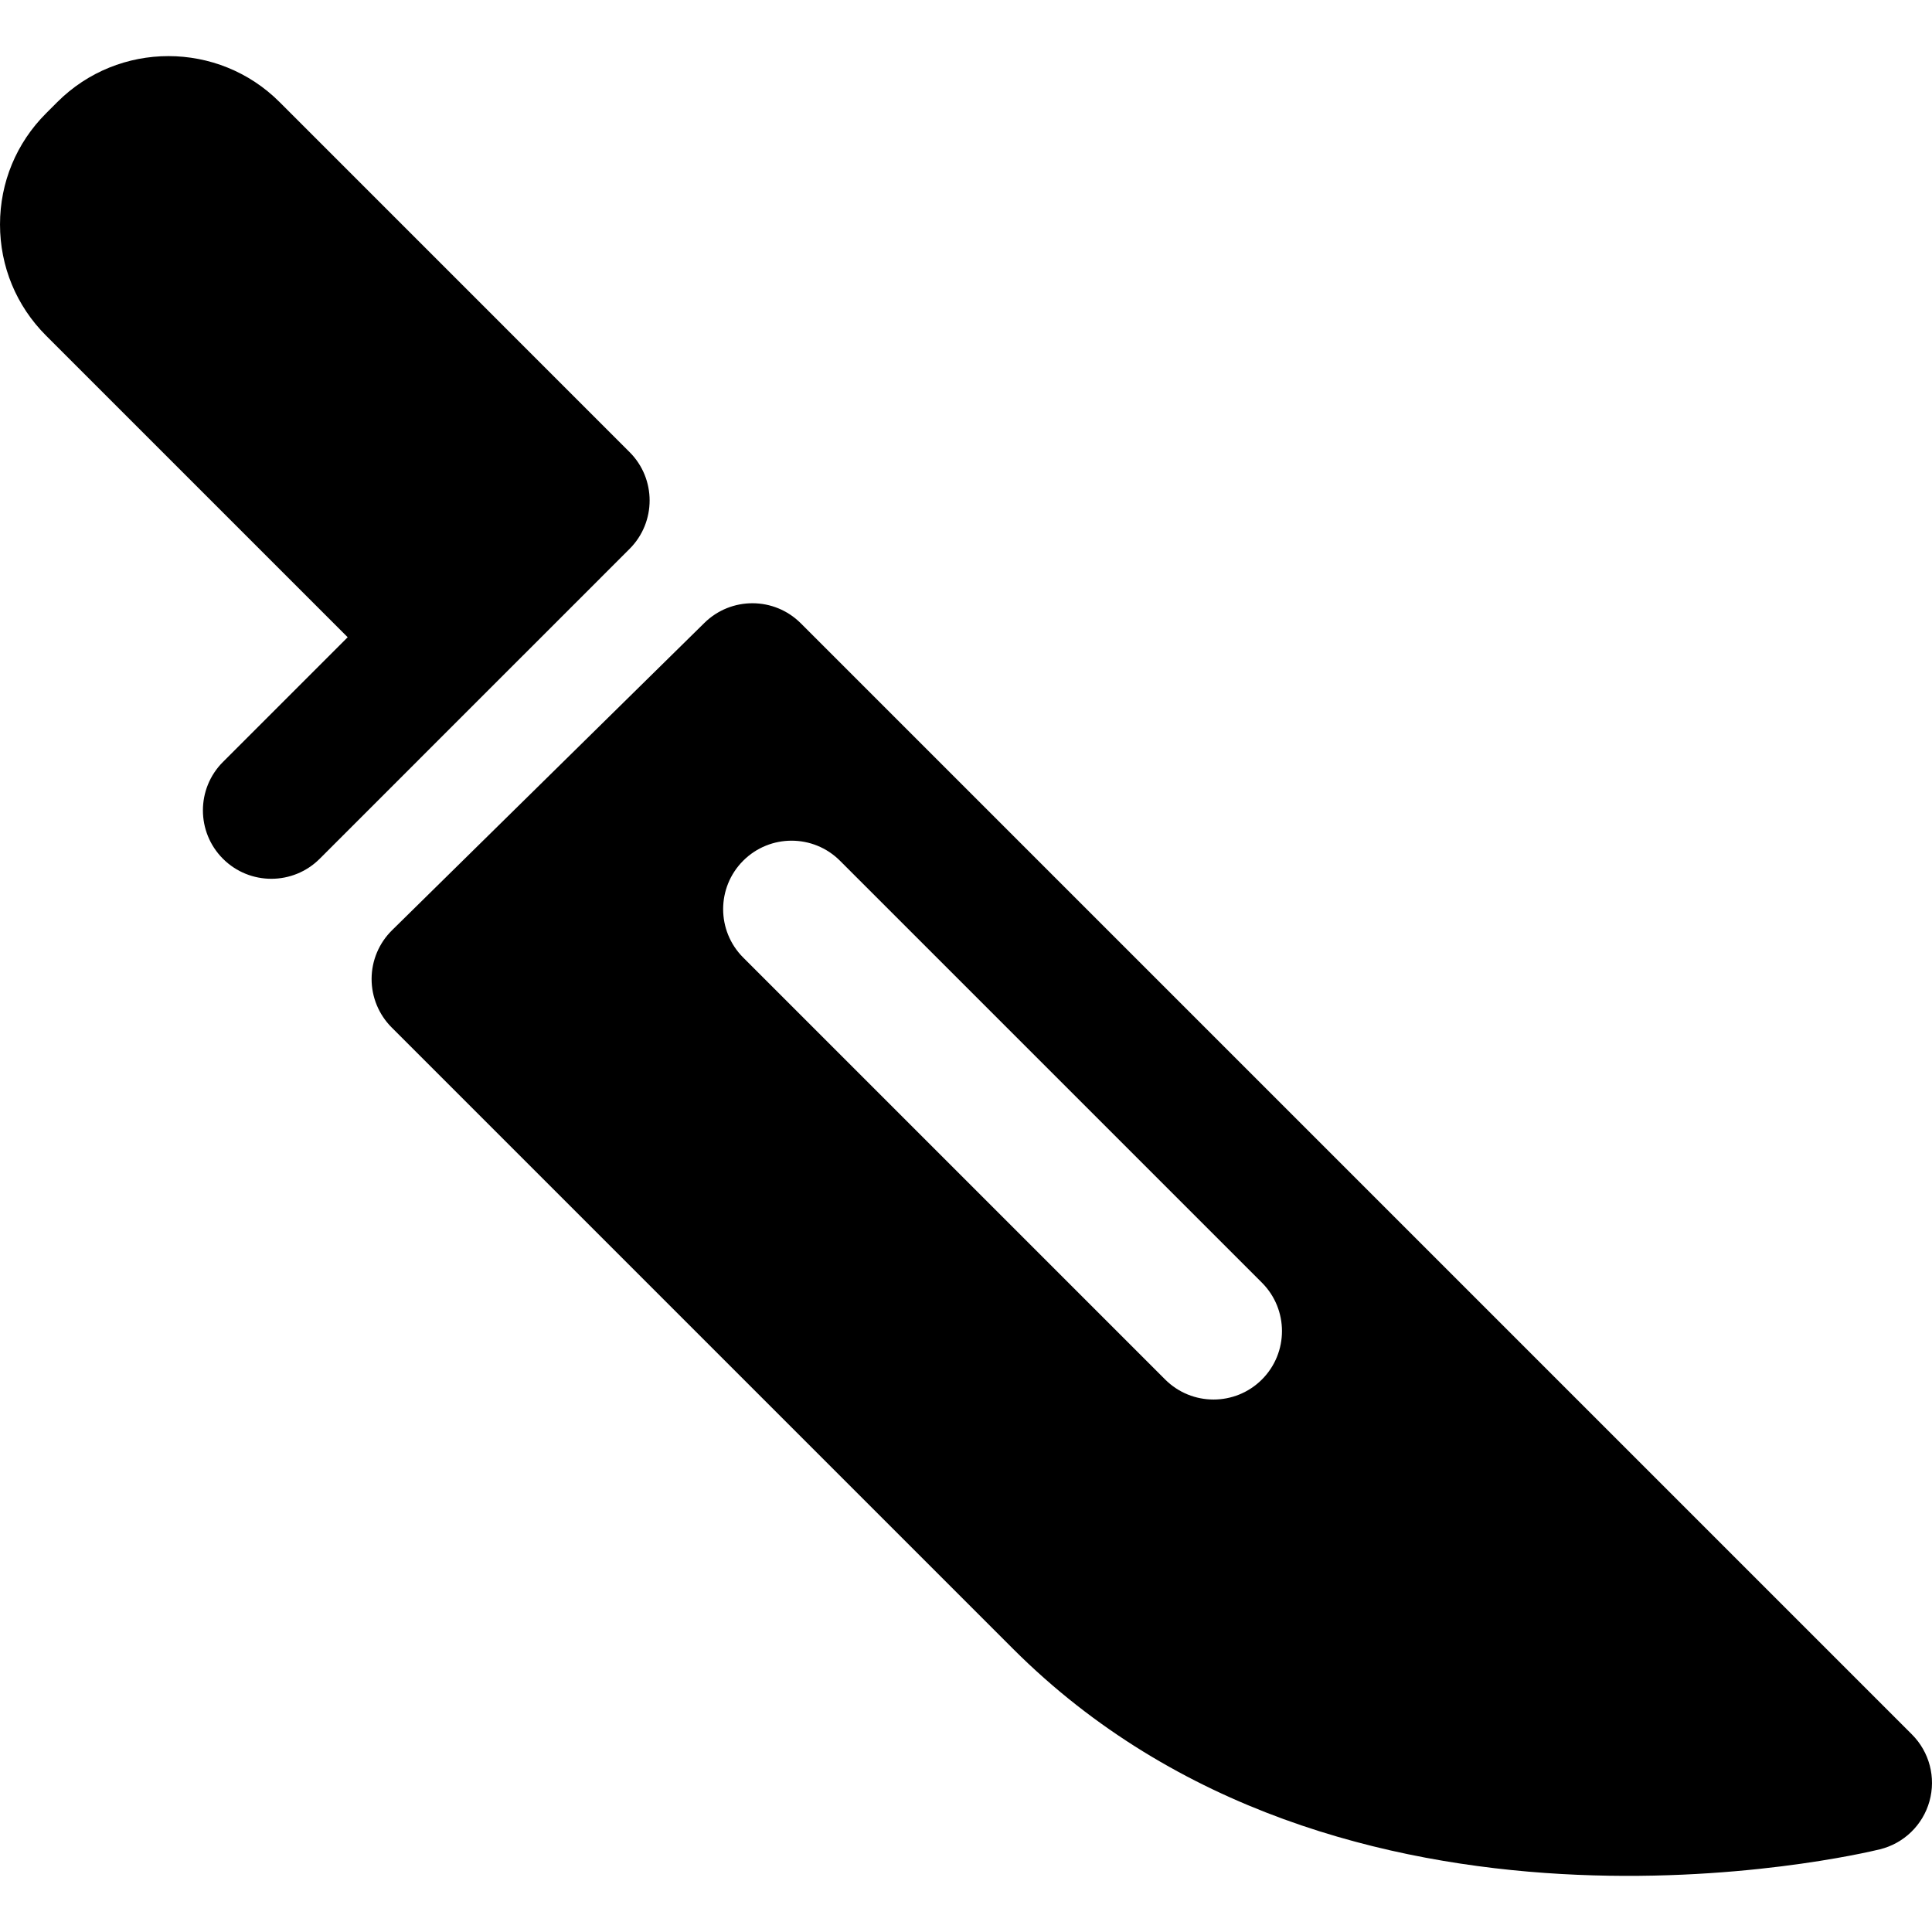
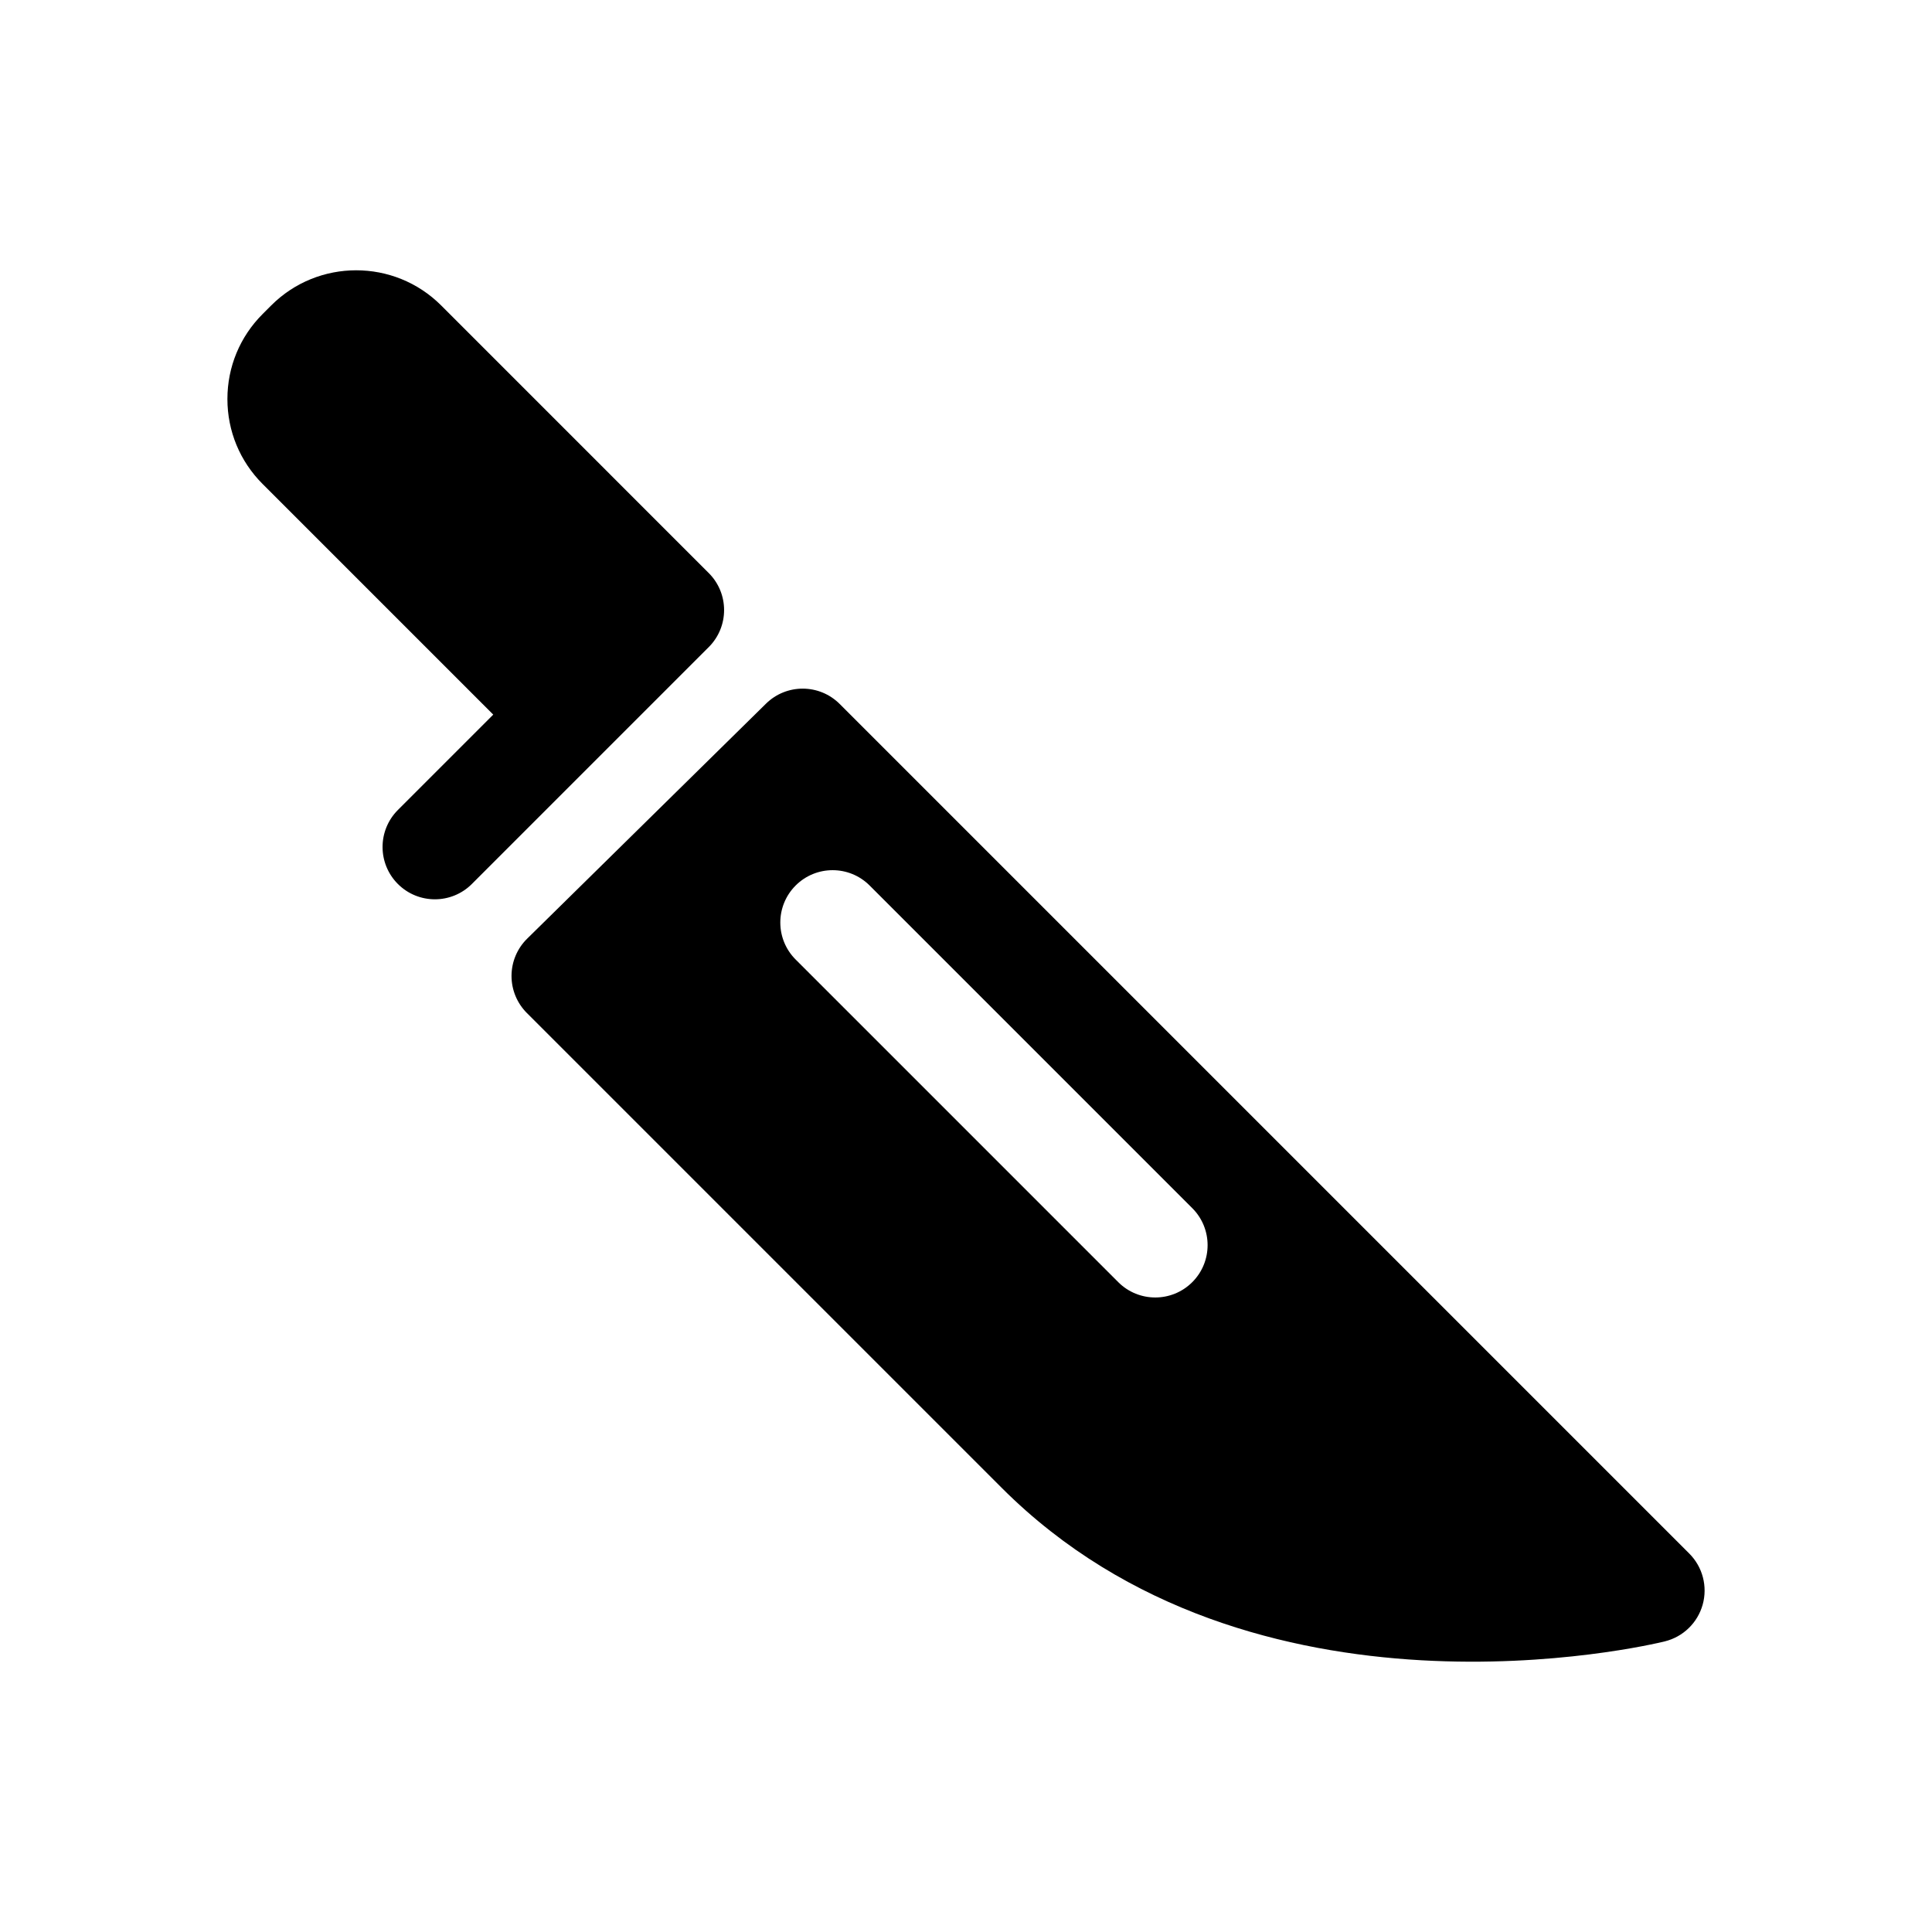
<svg xmlns="http://www.w3.org/2000/svg" fill="#000000" height="800px" width="800px" version="1.1" id="Capa_1" viewBox="0 0 211.727 211.727" xml:space="preserve">
  <defs id="defs1" />
-   <path d="m 35.039,94.109 18.973,-18.973 7.492,-7.492 7.492,-7.492 c 2.927,-2.93 2.929,-7.679 0,-10.606 l -38.36,-38.362 c -6.714,-6.713 -17.64,-6.714 -24.357,0.003 l -1.233,1.234 c -3.253,3.252 -5.045,7.577 -5.045,12.178 0,4.6 1.791,8.925 5.044,12.178 l 33.057,33.057 -13.669,13.669 c -1.464,1.465 -2.196,3.385 -2.196,5.304 0,1.919 0.732,3.839 2.196,5.304 2.928,2.927 7.677,2.927 10.606,-0.002 z m 75.956,86.562 -68.076,-68.076 c -1.406,-1.407 -2.196,-3.315 -2.196,-5.304 0,-0.01 0,-0.021 0,-0.03 0.008,-2 0.814,-3.913 2.24,-5.315 l 34.232,-33.682 c 2.936,-2.889 7.651,-2.87 10.563,0.042 L 209.53,190.079 c 1.914,1.914 2.649,4.71 1.919,7.323 -0.729,2.608 -2.808,4.621 -5.438,5.265 -2.395,0.587 -59.067,13.954 -95.016,-21.996 z m 27.3,-29.494 c 2.928,-2.93 2.928,-7.678 0,-10.607 L 92.052,94.327 c -2.93,-2.929 -7.678,-2.929 -10.607,0 -1.464,1.465 -2.196,3.385 -2.196,5.304 0,1.919 0.732,3.839 2.196,5.304 l 46.243,46.243 c 2.929,2.928 7.677,2.928 10.607,-0.001 z" id="path1" />
+   <path d="m 51.711,96.876 14.507,-14.507 5.728,-5.728 5.728,-5.728 c 2.238,-2.24 2.24,-5.871 0,-8.109 L 48.345,33.471 c -5.134,-5.133 -13.488,-5.134 -18.623,0.002 l -0.943,0.944 c -2.487,2.486 -3.857,5.793 -3.857,9.311 0,3.517 1.369,6.824 3.857,9.311 l 25.276,25.276 -10.451,10.451 c -1.119,1.12 -1.679,2.588 -1.679,4.055 0,1.467 0.56,2.935 1.679,4.055 2.239,2.238 5.87,2.238 8.109,-0.002 z m 58.076,66.186 -52.051,-52.051 c -1.075,-1.076 -1.679,-2.535 -1.679,-4.055 0,-0.008 0,-0.016 0,-0.023 0.006,-1.529 0.622,-2.992 1.713,-4.064 L 83.944,77.115 c 2.245,-2.209 5.85,-2.194 8.077,0.032 l 93.107,93.108 c 1.463,1.463 2.025,3.601 1.467,5.599 -0.557,1.994 -2.147,3.533 -4.158,4.026 -1.831,0.449 -45.163,10.669 -72.65,-16.818 z m 20.874,-22.551 c 2.239,-2.24 2.239,-5.871 0,-8.11 L 95.303,97.043 c -2.24,-2.24 -5.871,-2.24 -8.11,0 -1.119,1.12 -1.679,2.588 -1.679,4.055 0,1.467 0.56,2.935 1.679,4.055 l 35.358,35.358 c 2.24,2.239 5.87,2.239 8.11,-7.6e-4 z" id="path1" style="stroke-width:0.765" />
</svg>
